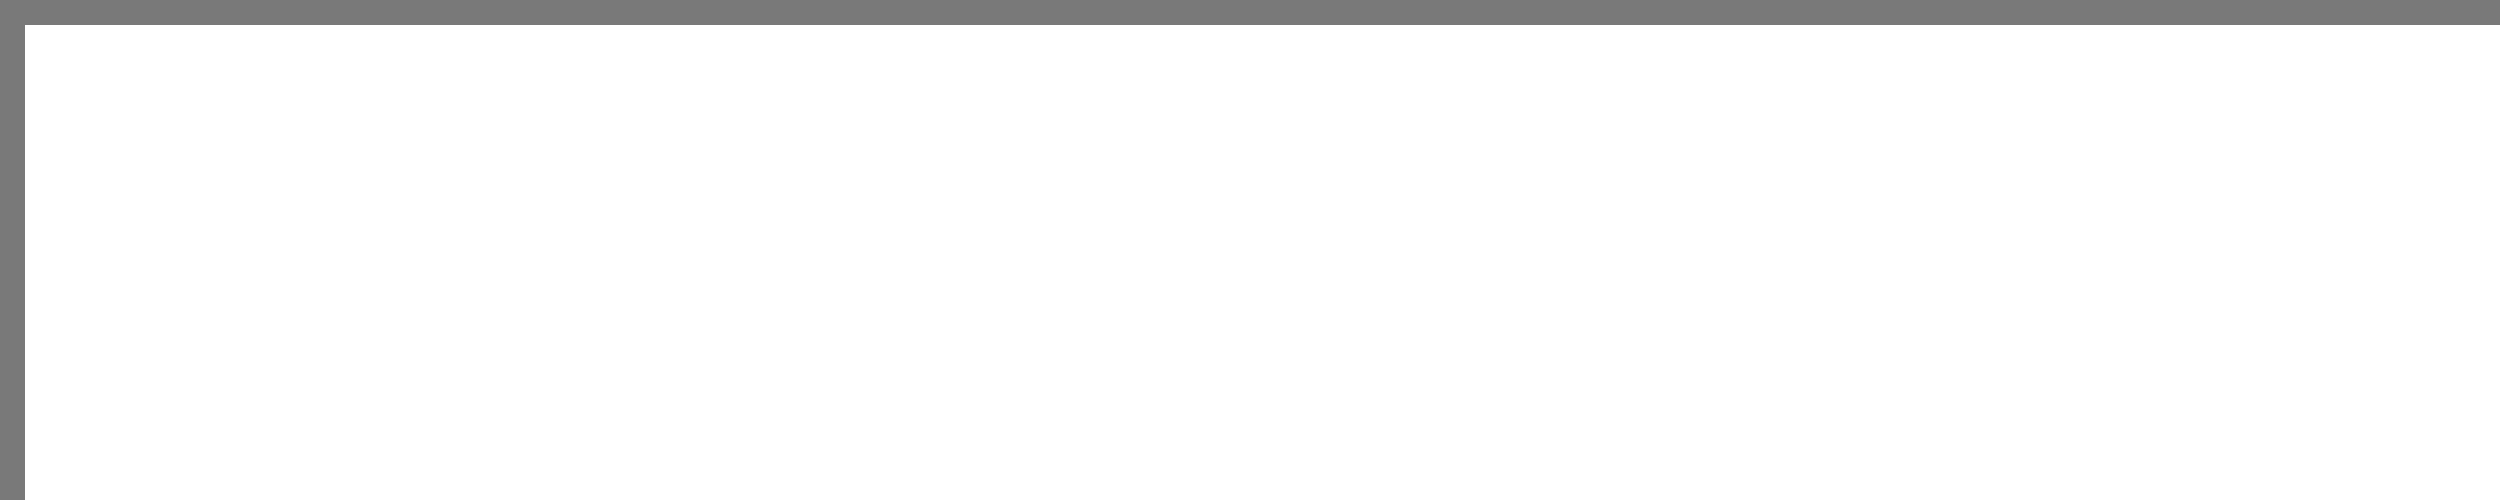
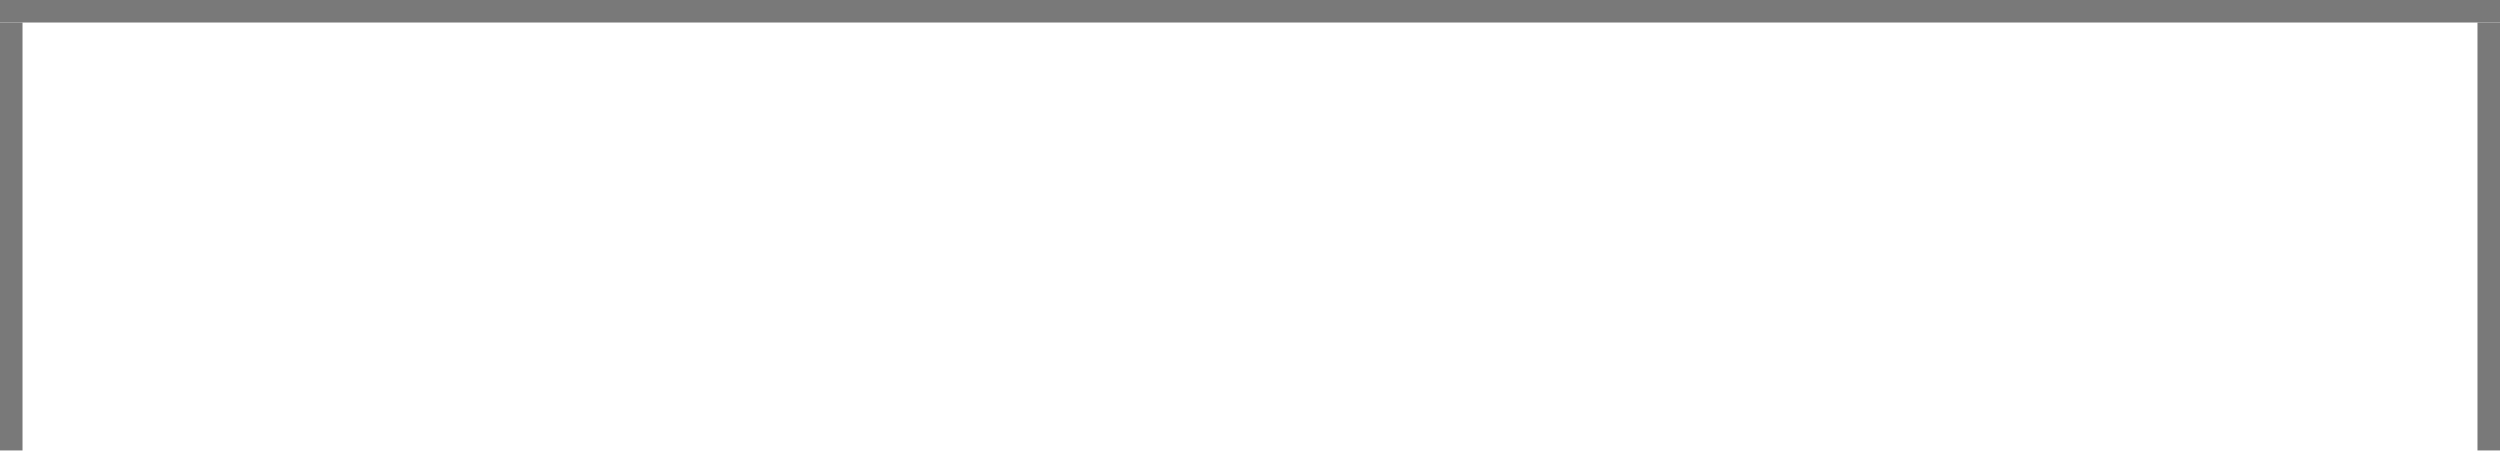
- <svg xmlns="http://www.w3.org/2000/svg" version="1.1" width="100px" height="20px" viewBox="506 89 100 20">
-   <path d="M 1 1  L 100 1  L 100 20  L 1 20  L 1 1  Z " fill-rule="nonzero" fill="rgba(255, 255, 255, 1)" stroke="none" transform="matrix(1 0 0 1 506 89 )" class="fill" />
-   <path d="M 0.5 1  L 0.5 20  " stroke-width="1" stroke-dasharray="0" stroke="rgba(121, 121, 121, 1)" fill="none" transform="matrix(1 0 0 1 506 89 )" class="stroke" />
-   <path d="M 0 0.5  L 100 0.5  " stroke-width="1" stroke-dasharray="0" stroke="rgba(121, 121, 121, 1)" fill="none" transform="matrix(1 0 0 1 506 89 )" class="stroke" />
+ <svg xmlns="http://www.w3.org/2000/svg" version="1.1" width="111px" height="20px" viewBox="1157 49 111 20">
+   <path d="M 1 1  L 110 1  L 110 20  L 1 20  L 1 1  Z " fill-rule="nonzero" fill="rgba(255, 255, 255, 1)" stroke="none" transform="matrix(1 0 0 1 1157 49 )" class="fill" />
+   <path d="M 0.5 1  L 0.5 20  " stroke-width="1" stroke-dasharray="0" stroke="rgba(121, 121, 121, 1)" fill="none" transform="matrix(1 0 0 1 1157 49 )" class="stroke" />
+   <path d="M 0 0.5  L 111 0.5  " stroke-width="1" stroke-dasharray="0" stroke="rgba(121, 121, 121, 1)" fill="none" transform="matrix(1 0 0 1 1157 49 )" class="stroke" />
+   <path d="M 110.5 1  L 110.5 20  " stroke-width="1" stroke-dasharray="0" stroke="rgba(121, 121, 121, 1)" fill="none" transform="matrix(1 0 0 1 1157 49 )" class="stroke" />
</svg>
